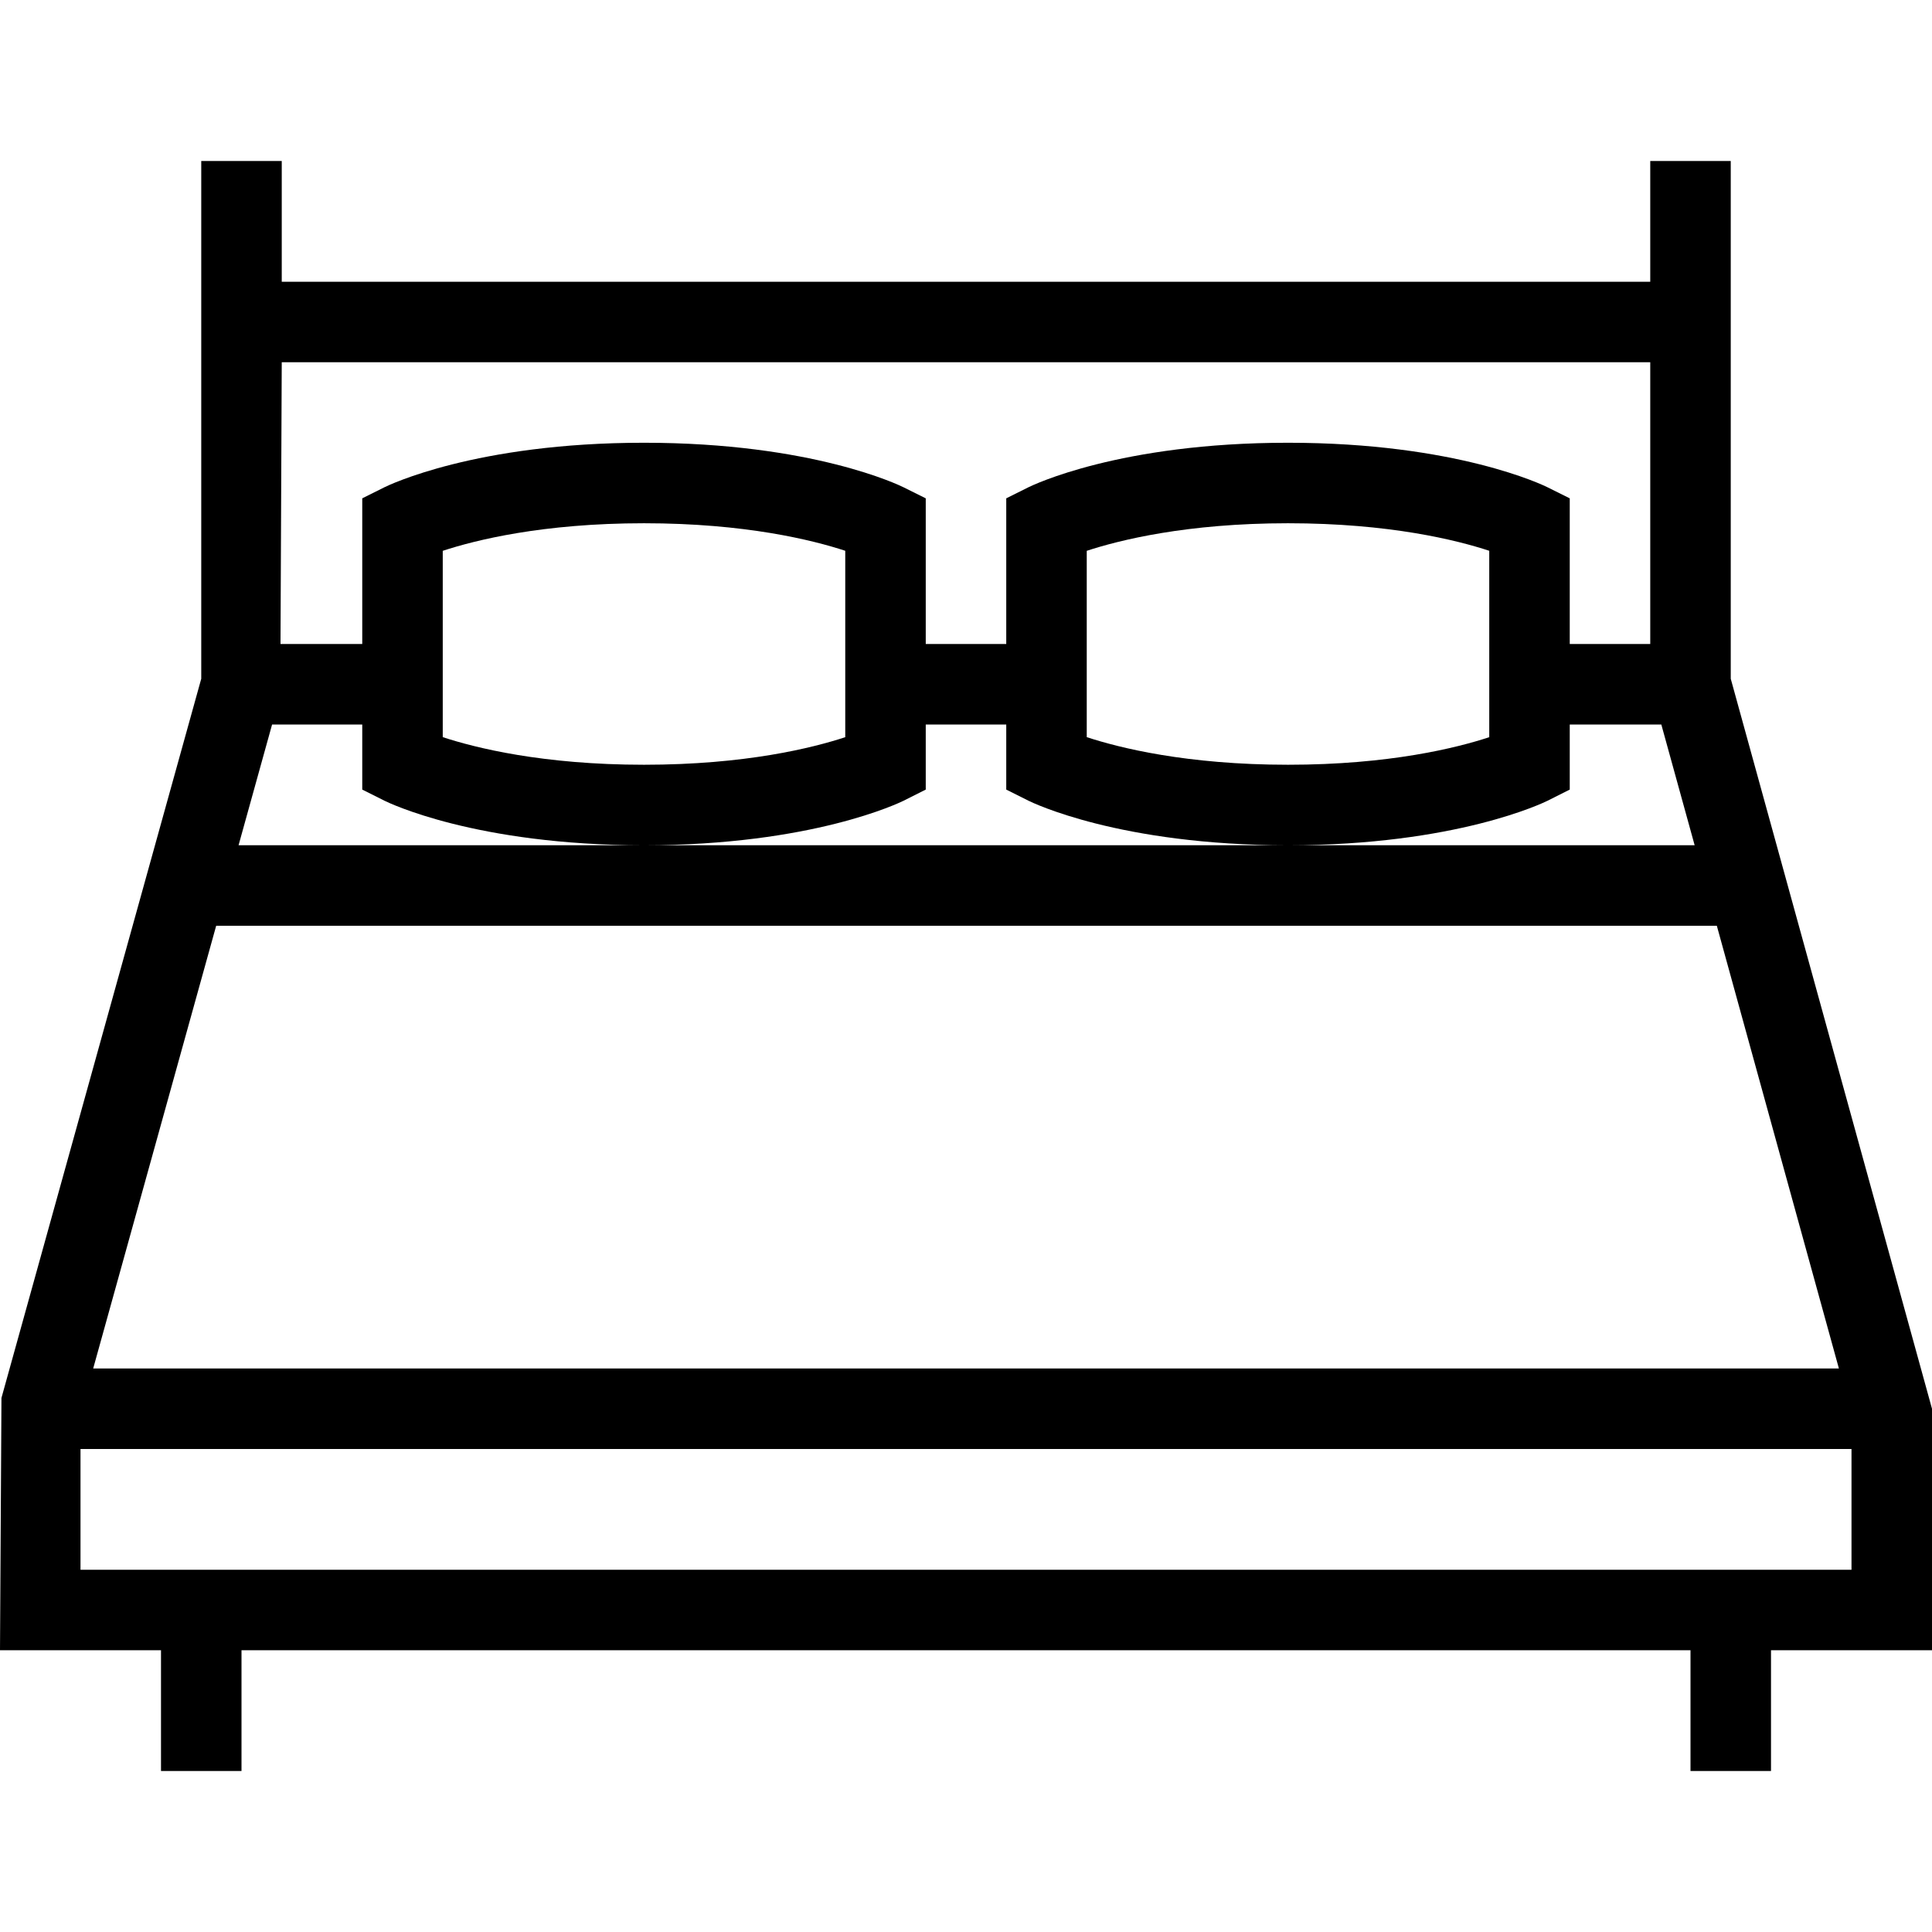
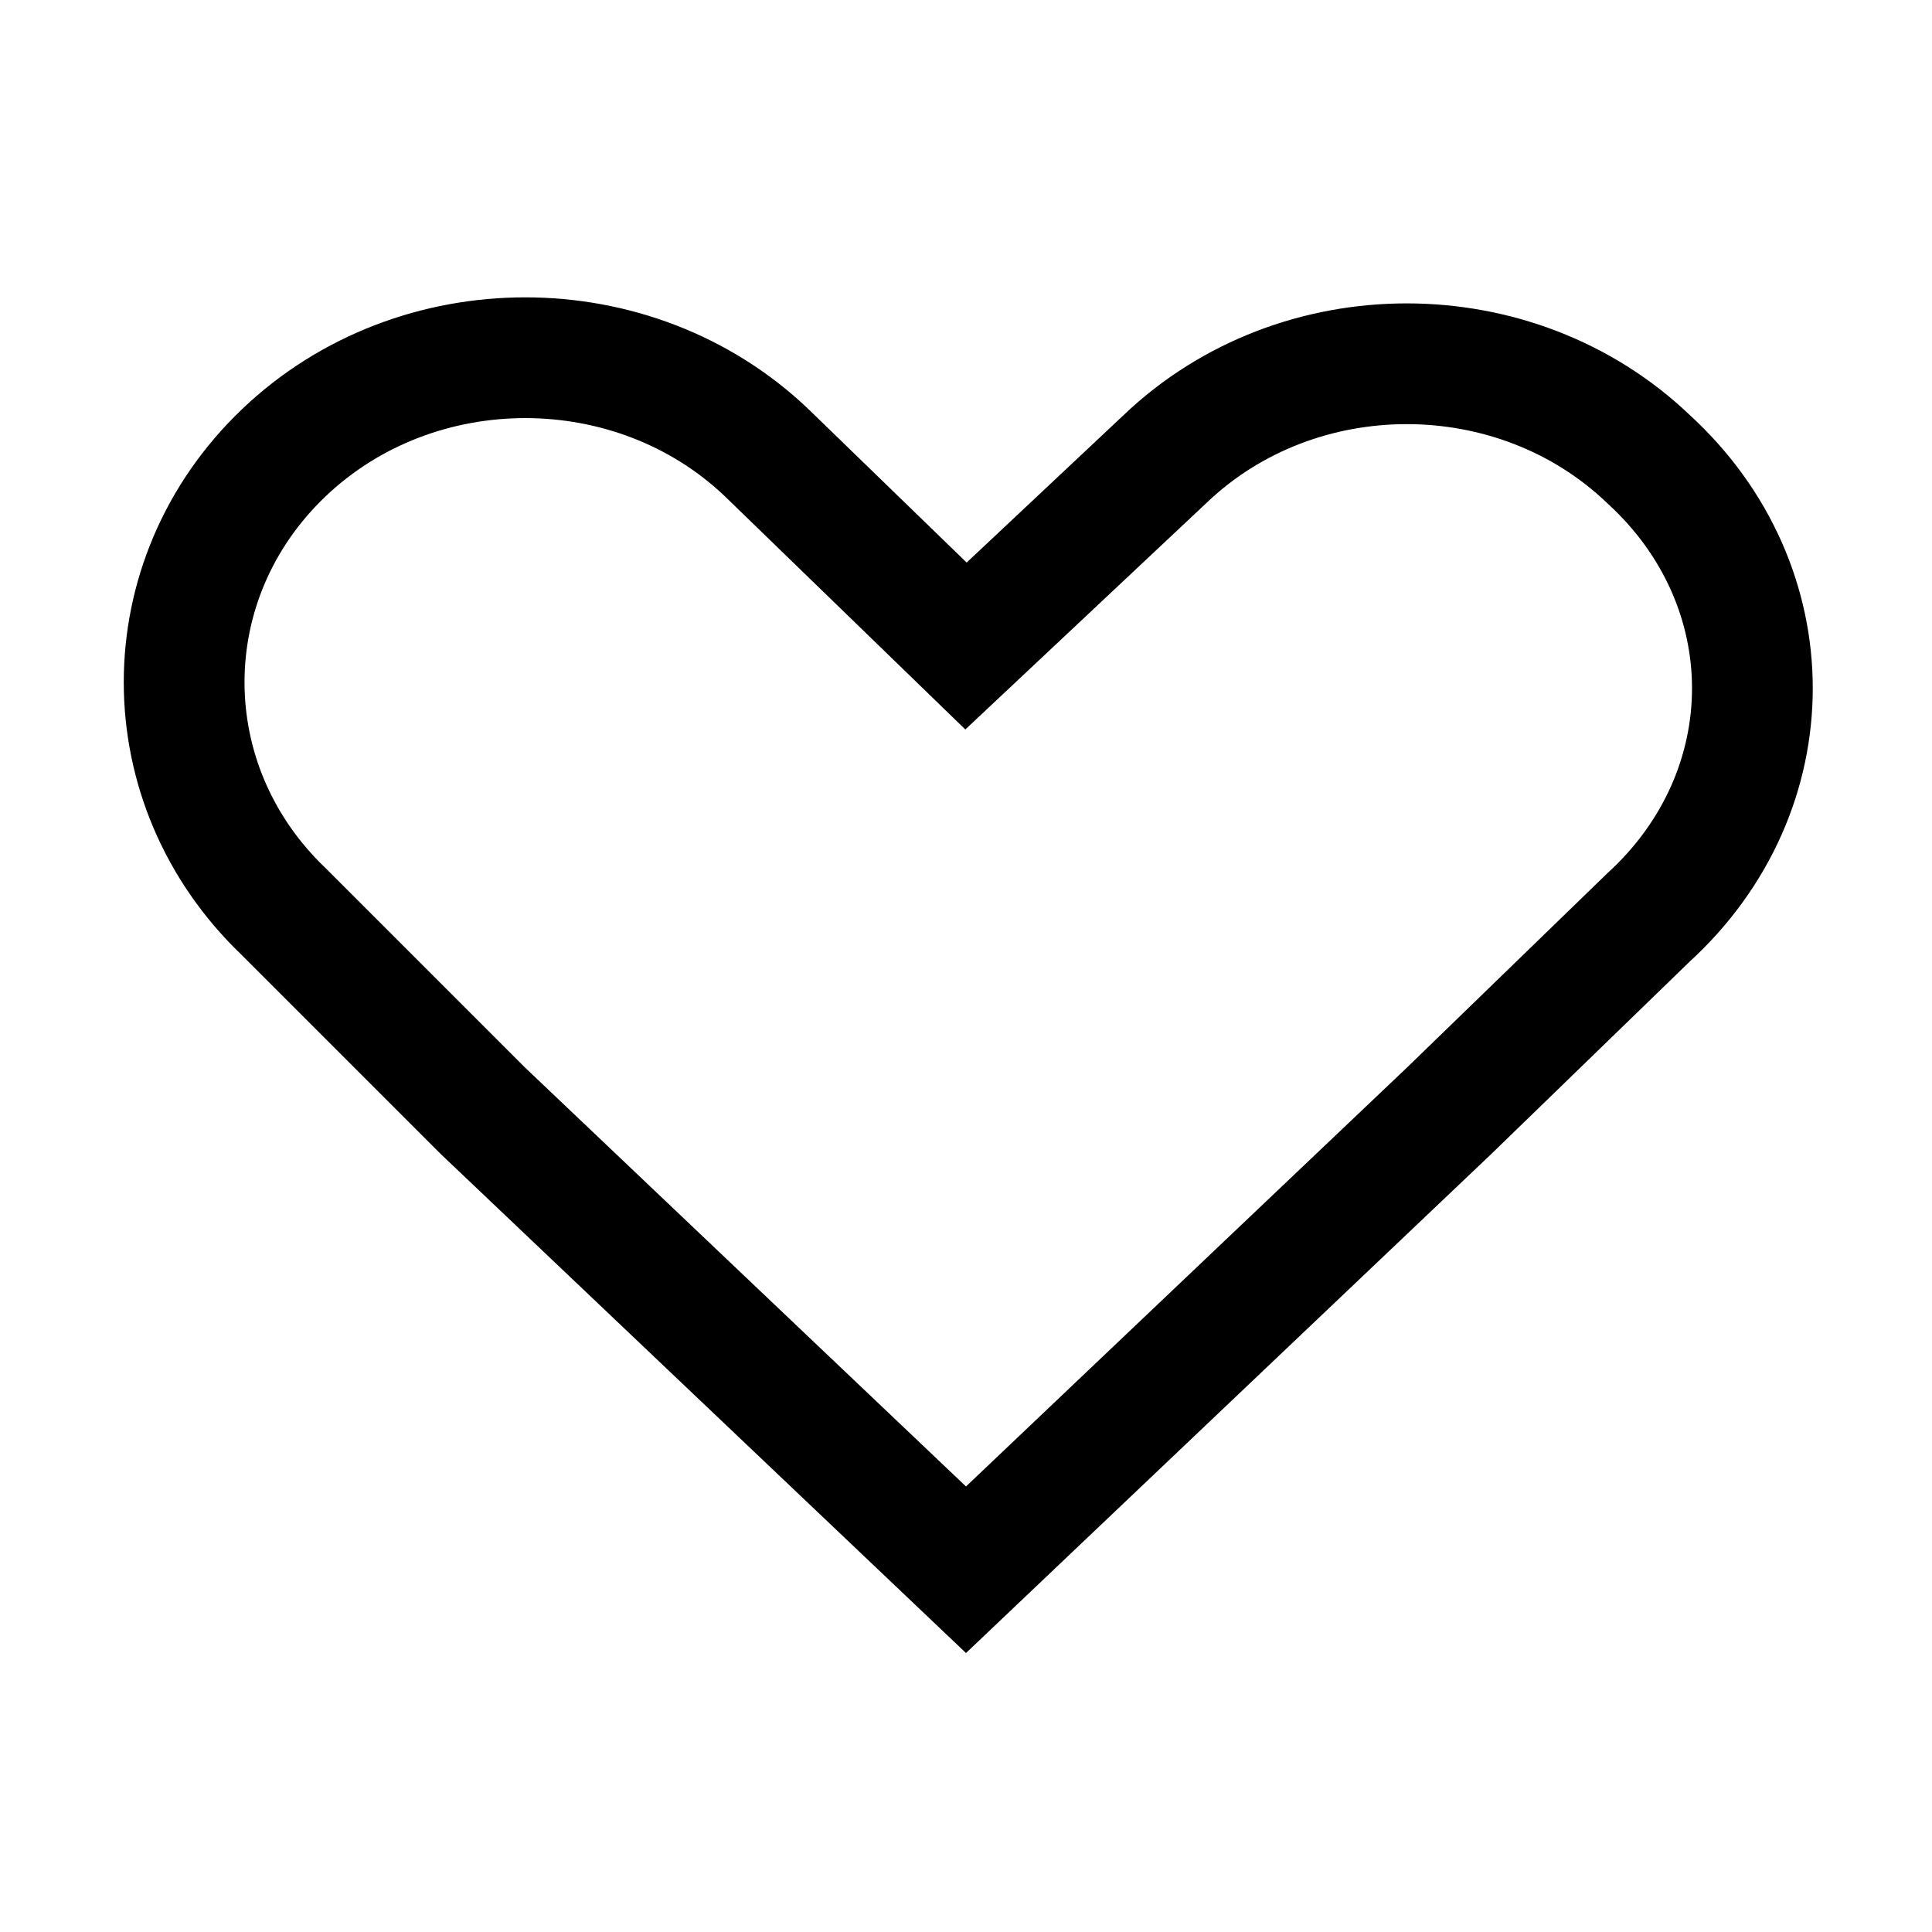
- <svg xmlns="http://www.w3.org/2000/svg" xmlns:xlink="http://www.w3.org/1999/xlink" viewBox="0 0 48 48">
-   <defs>
-     <path fill="#000000" id="i-430" d="M43,16.863V8V7V4h-2v3H7V4H5v3v1v8.863L0.036,34.732L0,41h4v3h2v-3h36v3h2v-3h4v-6L43,16.863z M7,9h34v7h-2v-3.619 l-0.553-0.275C38.357,12.061,36.188,11,32,11s-6.355,1.061-6.447,1.105L25,12.381V16h-2v-3.619l-0.553-0.275 C22.356,12.061,20.188,11,16,11s-6.356,1.061-6.447,1.105L9,12.381V16H6.969L7,9z M37,13.684v4.631C36.195,18.58,34.521,19,32,19 s-4.197-0.422-5-0.686v-4.629C27.807,13.42,29.48,13,32,13C34.523,13,36.197,13.42,37,13.684z M21,13.684v4.631 C20.194,18.58,18.521,19,16,19c-2.522,0-4.196-0.422-5-0.686v-4.629C11.806,13.42,13.479,13,16,13C18.522,13,20.196,13.42,21,13.684 z M6.76,18H9v1.617l0.553,0.277C9.644,19.939,11.812,21,16,21s6.356-1.061,6.447-1.105L23,19.617V18h2v1.617l0.553,0.277 C25.645,19.939,27.813,21,32,21s6.357-1.061,6.447-1.105L39,19.617V18h2.275l0.828,3H32H16H5.927L6.76,18z M5.371,23h37.283 l3.033,11H2.315L5.371,23z M46,39H2v-3h44V39z" />
-   </defs>
-   <use x="0" y="0" xlink:href="#i-430" />
+ <svg xmlns="http://www.w3.org/2000/svg" version="1.1" id="Icons" x="0px" y="0px" viewBox="0 0 32 32" style="enable-background:new 0 0 32 32;" xml:space="preserve">
+   <style type="text/css">
+ 	.st0{fill:none;stroke:#000000;stroke-width:2;stroke-miterlimit:10;}
+ 	.st1{fill:none;stroke:#000000;stroke-width:2;stroke-linejoin:round;stroke-miterlimit:10;}
+ 	.st2{fill:none;stroke:#000000;stroke-width:2;stroke-linecap:round;stroke-linejoin:round;stroke-miterlimit:10;}
+ 	.st3{fill:none;stroke:#000000;stroke-width:2;stroke-linecap:round;stroke-miterlimit:10;}
+ 	.st4{fill:none;stroke:#000000;stroke-width:2;stroke-linejoin:round;stroke-miterlimit:10;stroke-dasharray:3;}
+ </style>
+   <path class="st0" d="M27.3,7.6c-2.2-2.1-5.8-2.1-8,0L16,10.7l-3.3-3.2c-2.2-2.1-5.8-2.1-8,0s-2.2,5.5,0,7.6L8,18.4l8,7.6l8-7.6  l3.3-3.2C29.6,13.1,29.6,9.7,27.3,7.6z" />
</svg>
